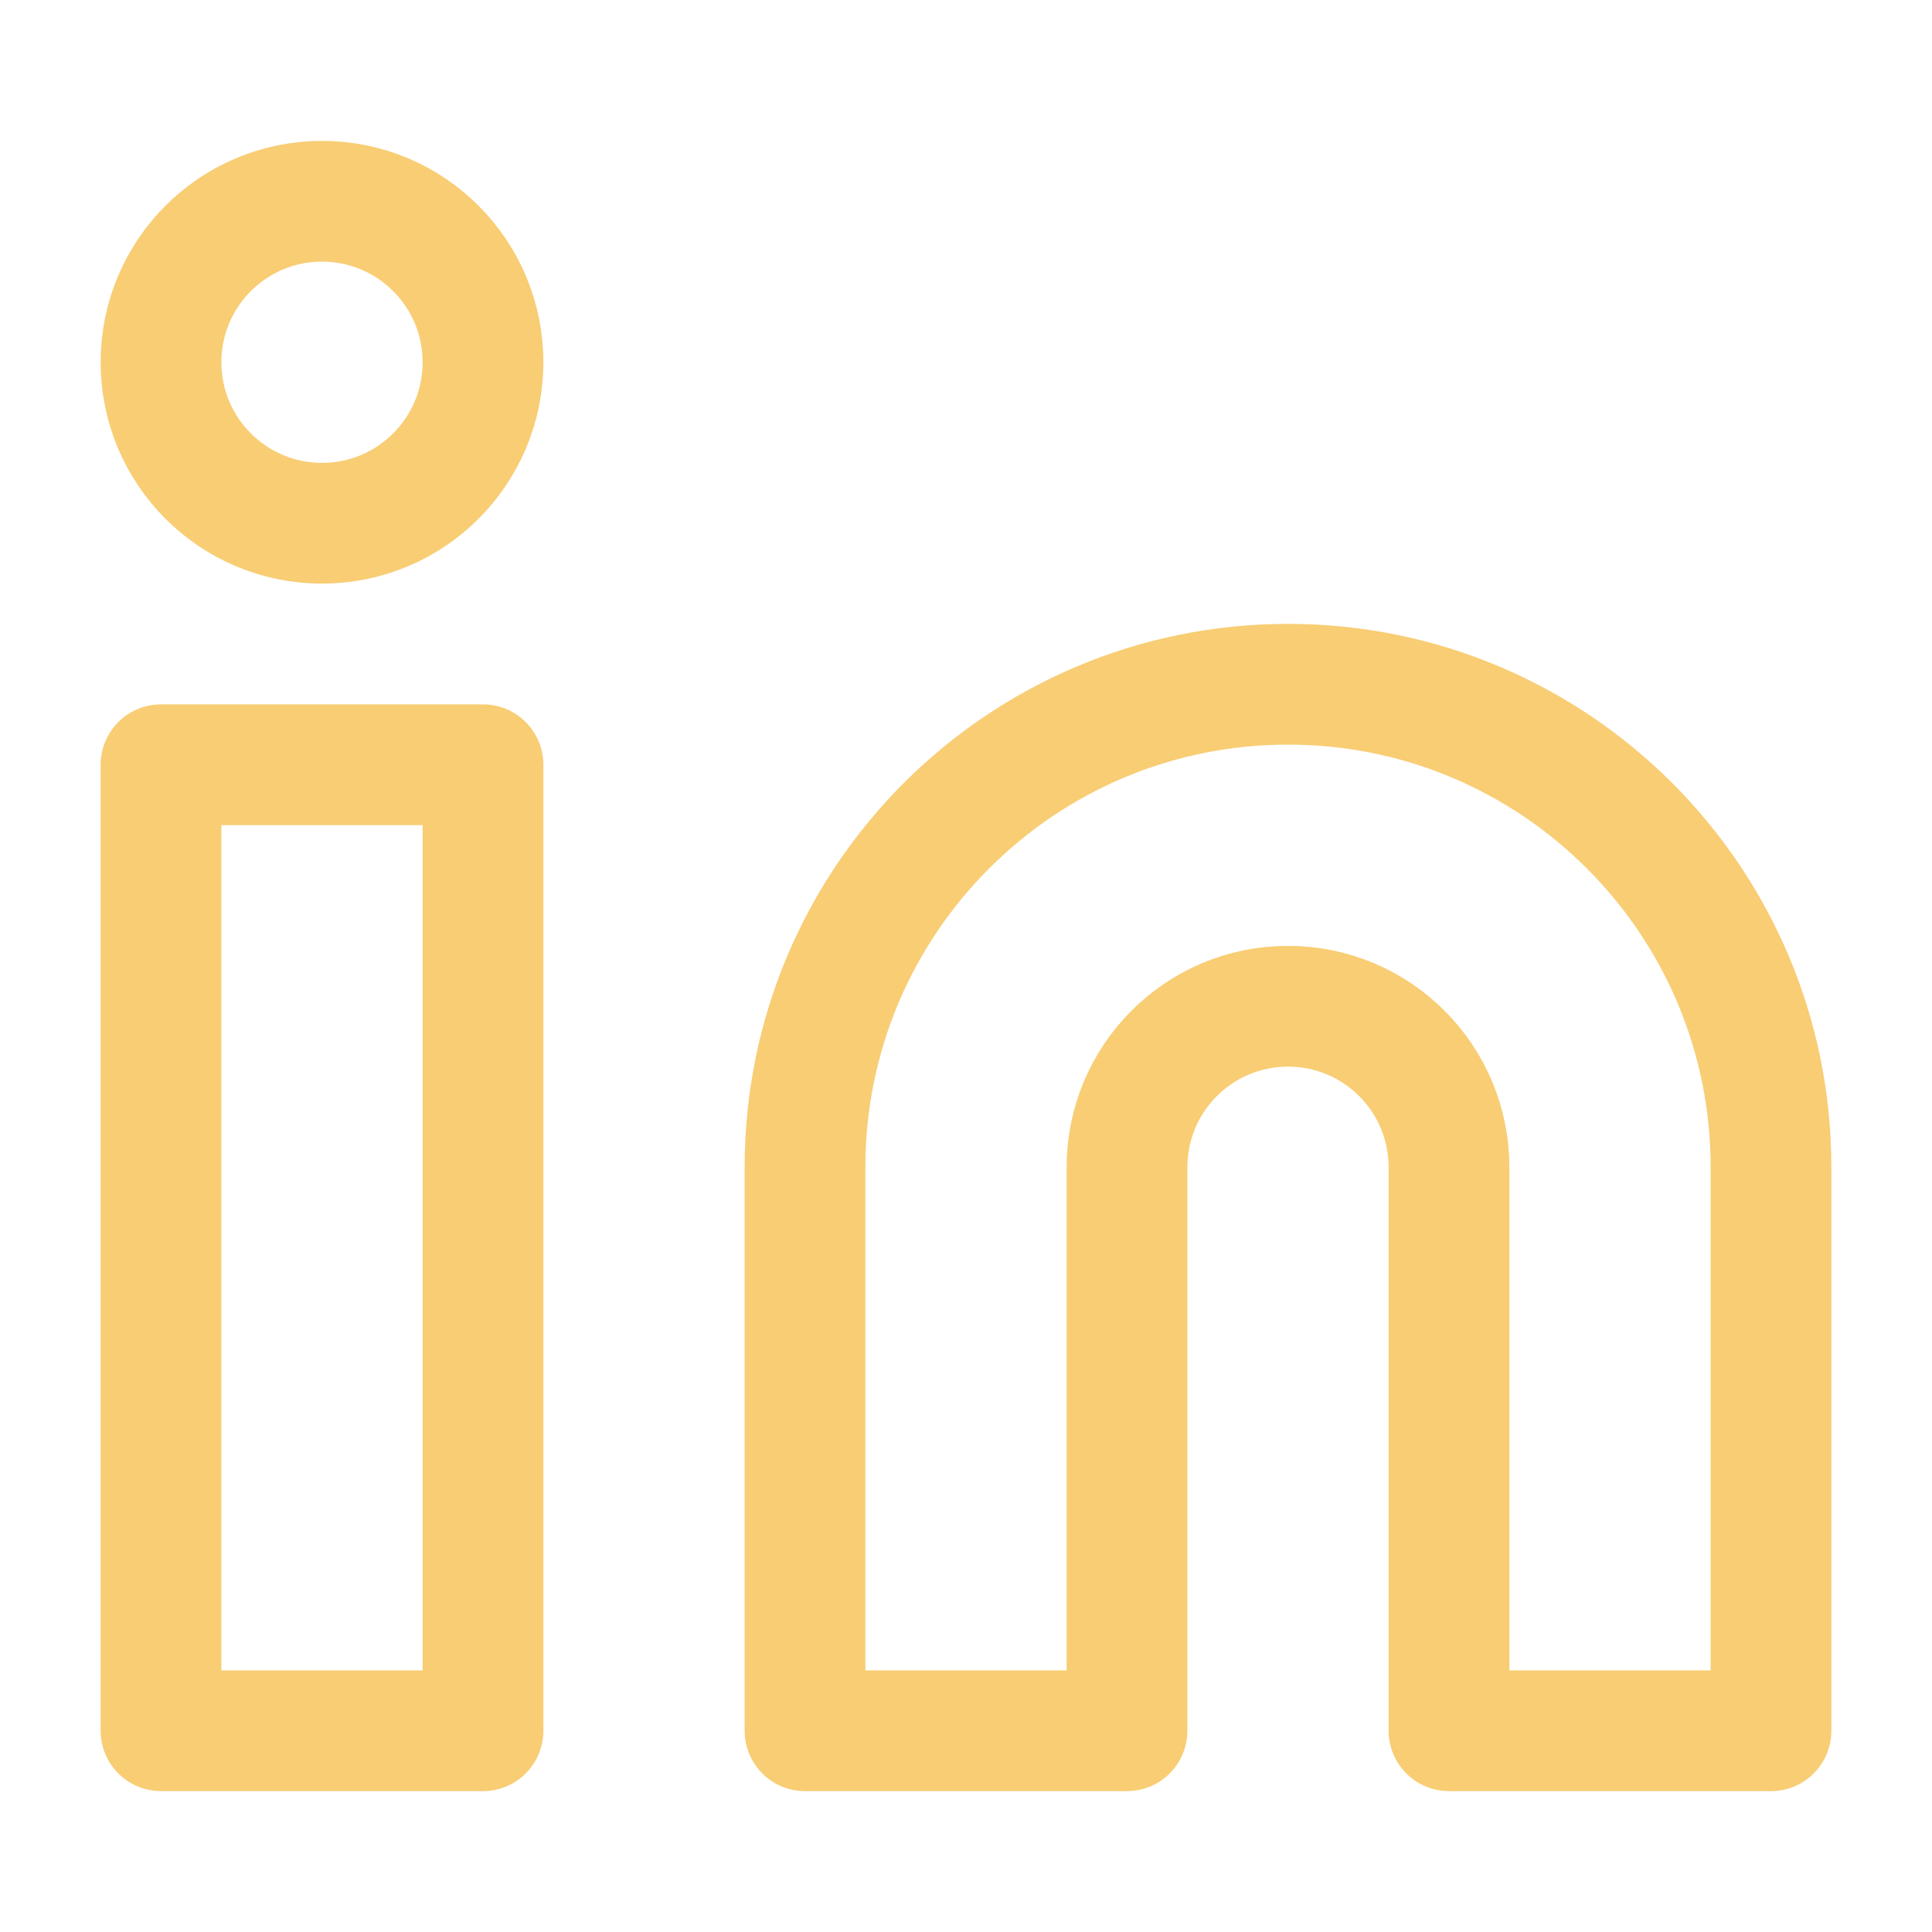
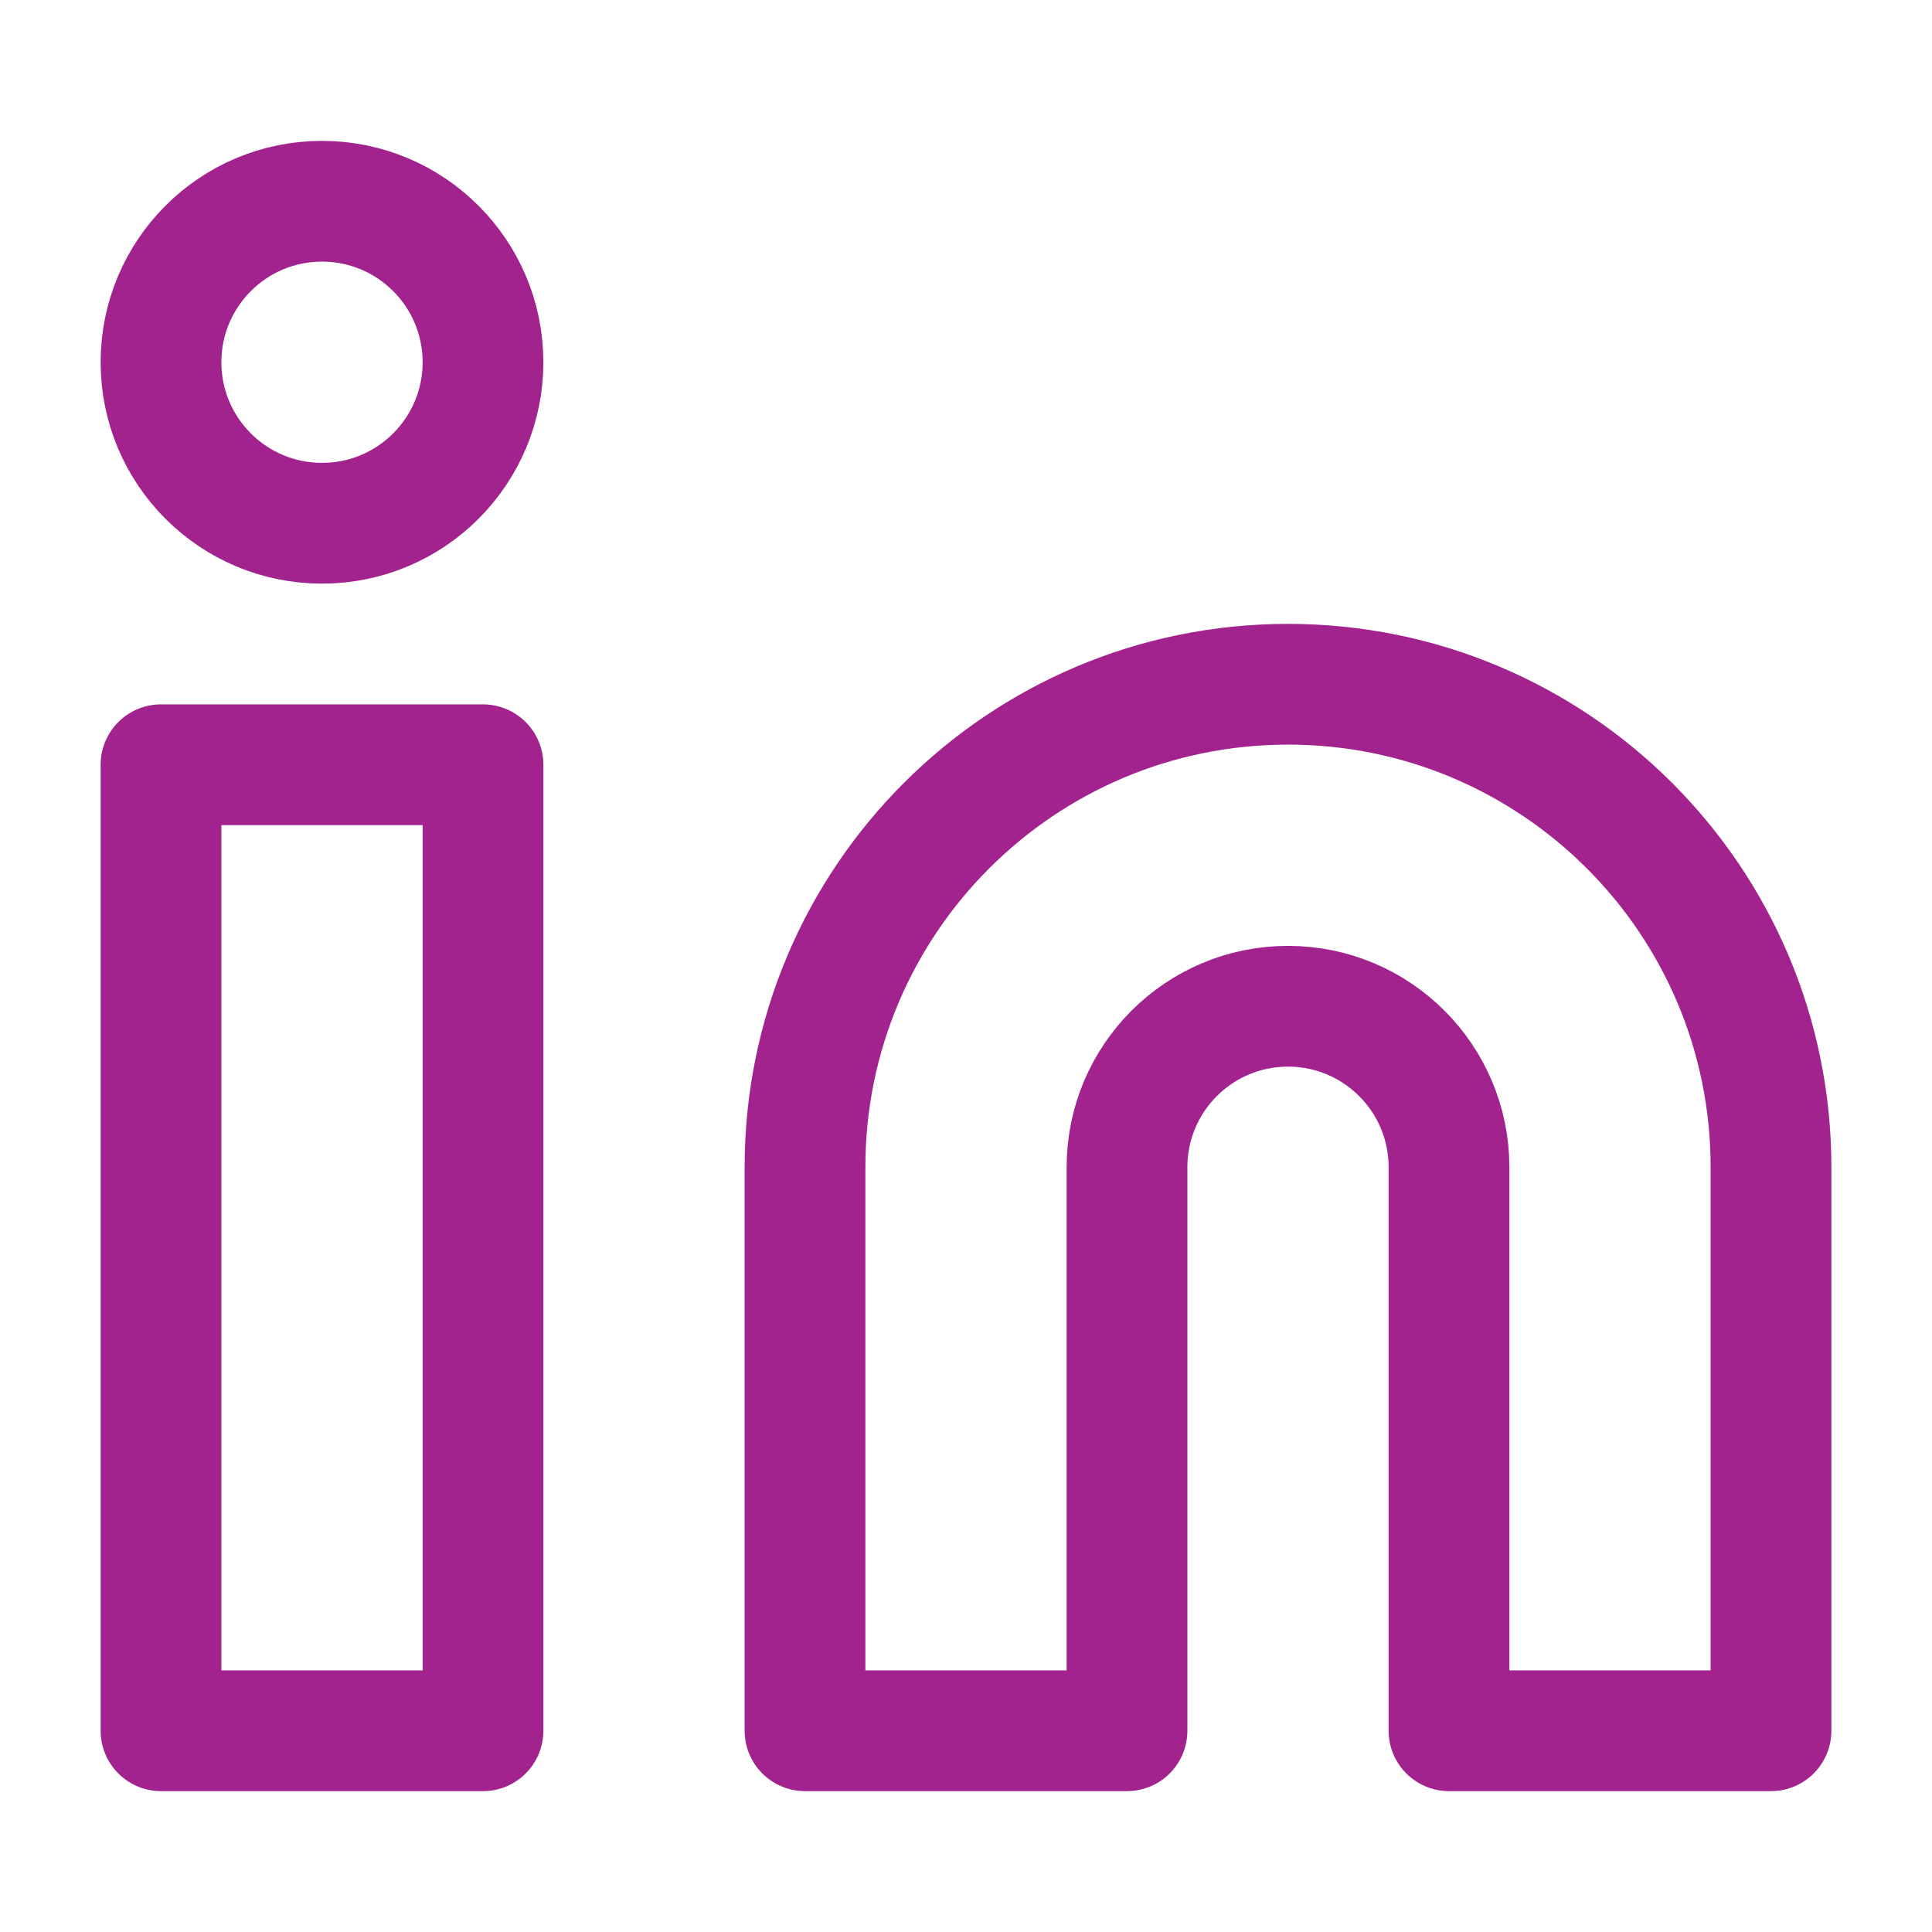
<svg xmlns="http://www.w3.org/2000/svg" id="Layer_1" data-name="Layer 1" viewBox="0 0 24 24" width="16px" height="16px">
  <defs>
-     <style>.cls-1{fill:none;stroke:#F8CD74;stroke-linecap:round;stroke-linejoin:round;stroke-width:1.5px;}</style>
+     <style>.cls-1{fill:none;stroke:#A3238E;stroke-linecap:round;stroke-linejoin:round;stroke-width:1.5px;}</style>
  </defs>
  <path class="cls-1" d="M16,8.5a6,6,0,0,1,6,6v7H18v-7a2,2,0,0,0-4,0v7H10v-7A6,6,0,0,1,16,8.5Z" />
  <rect class="cls-1" x="2" y="9.5" width="4" height="12" />
  <circle class="cls-1" cx="4" cy="4.5" r="2" />
</svg>
